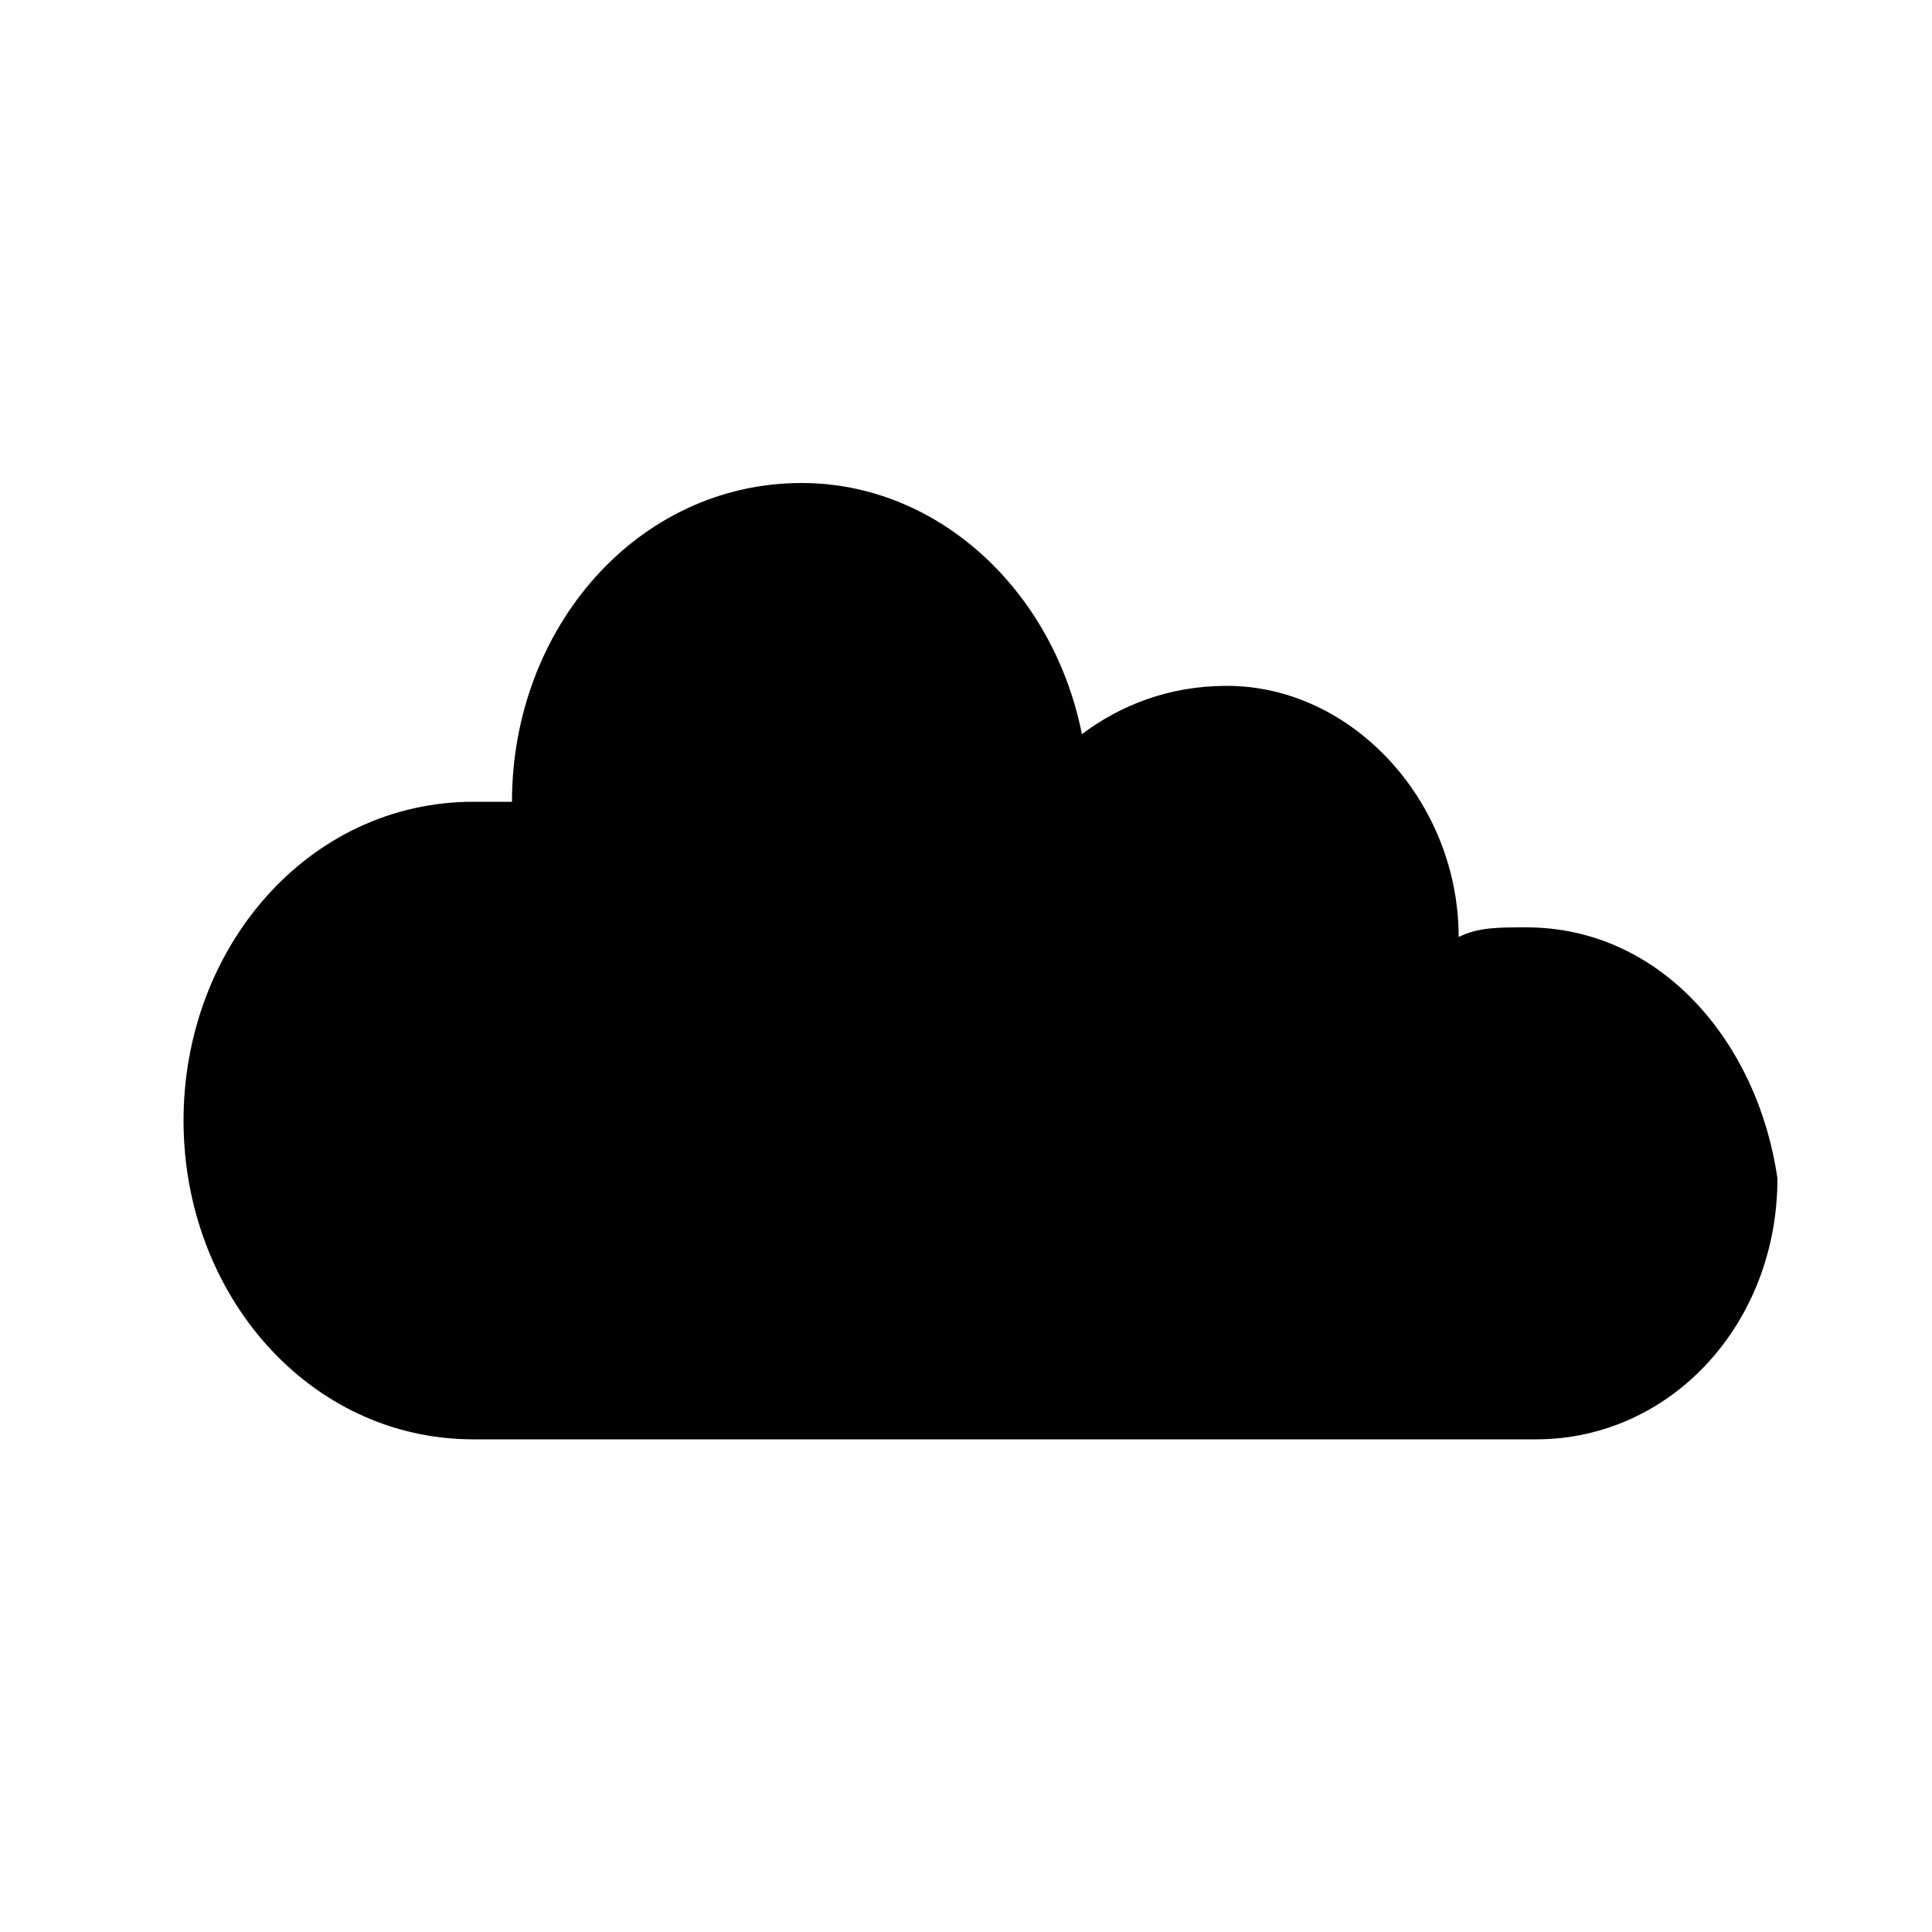
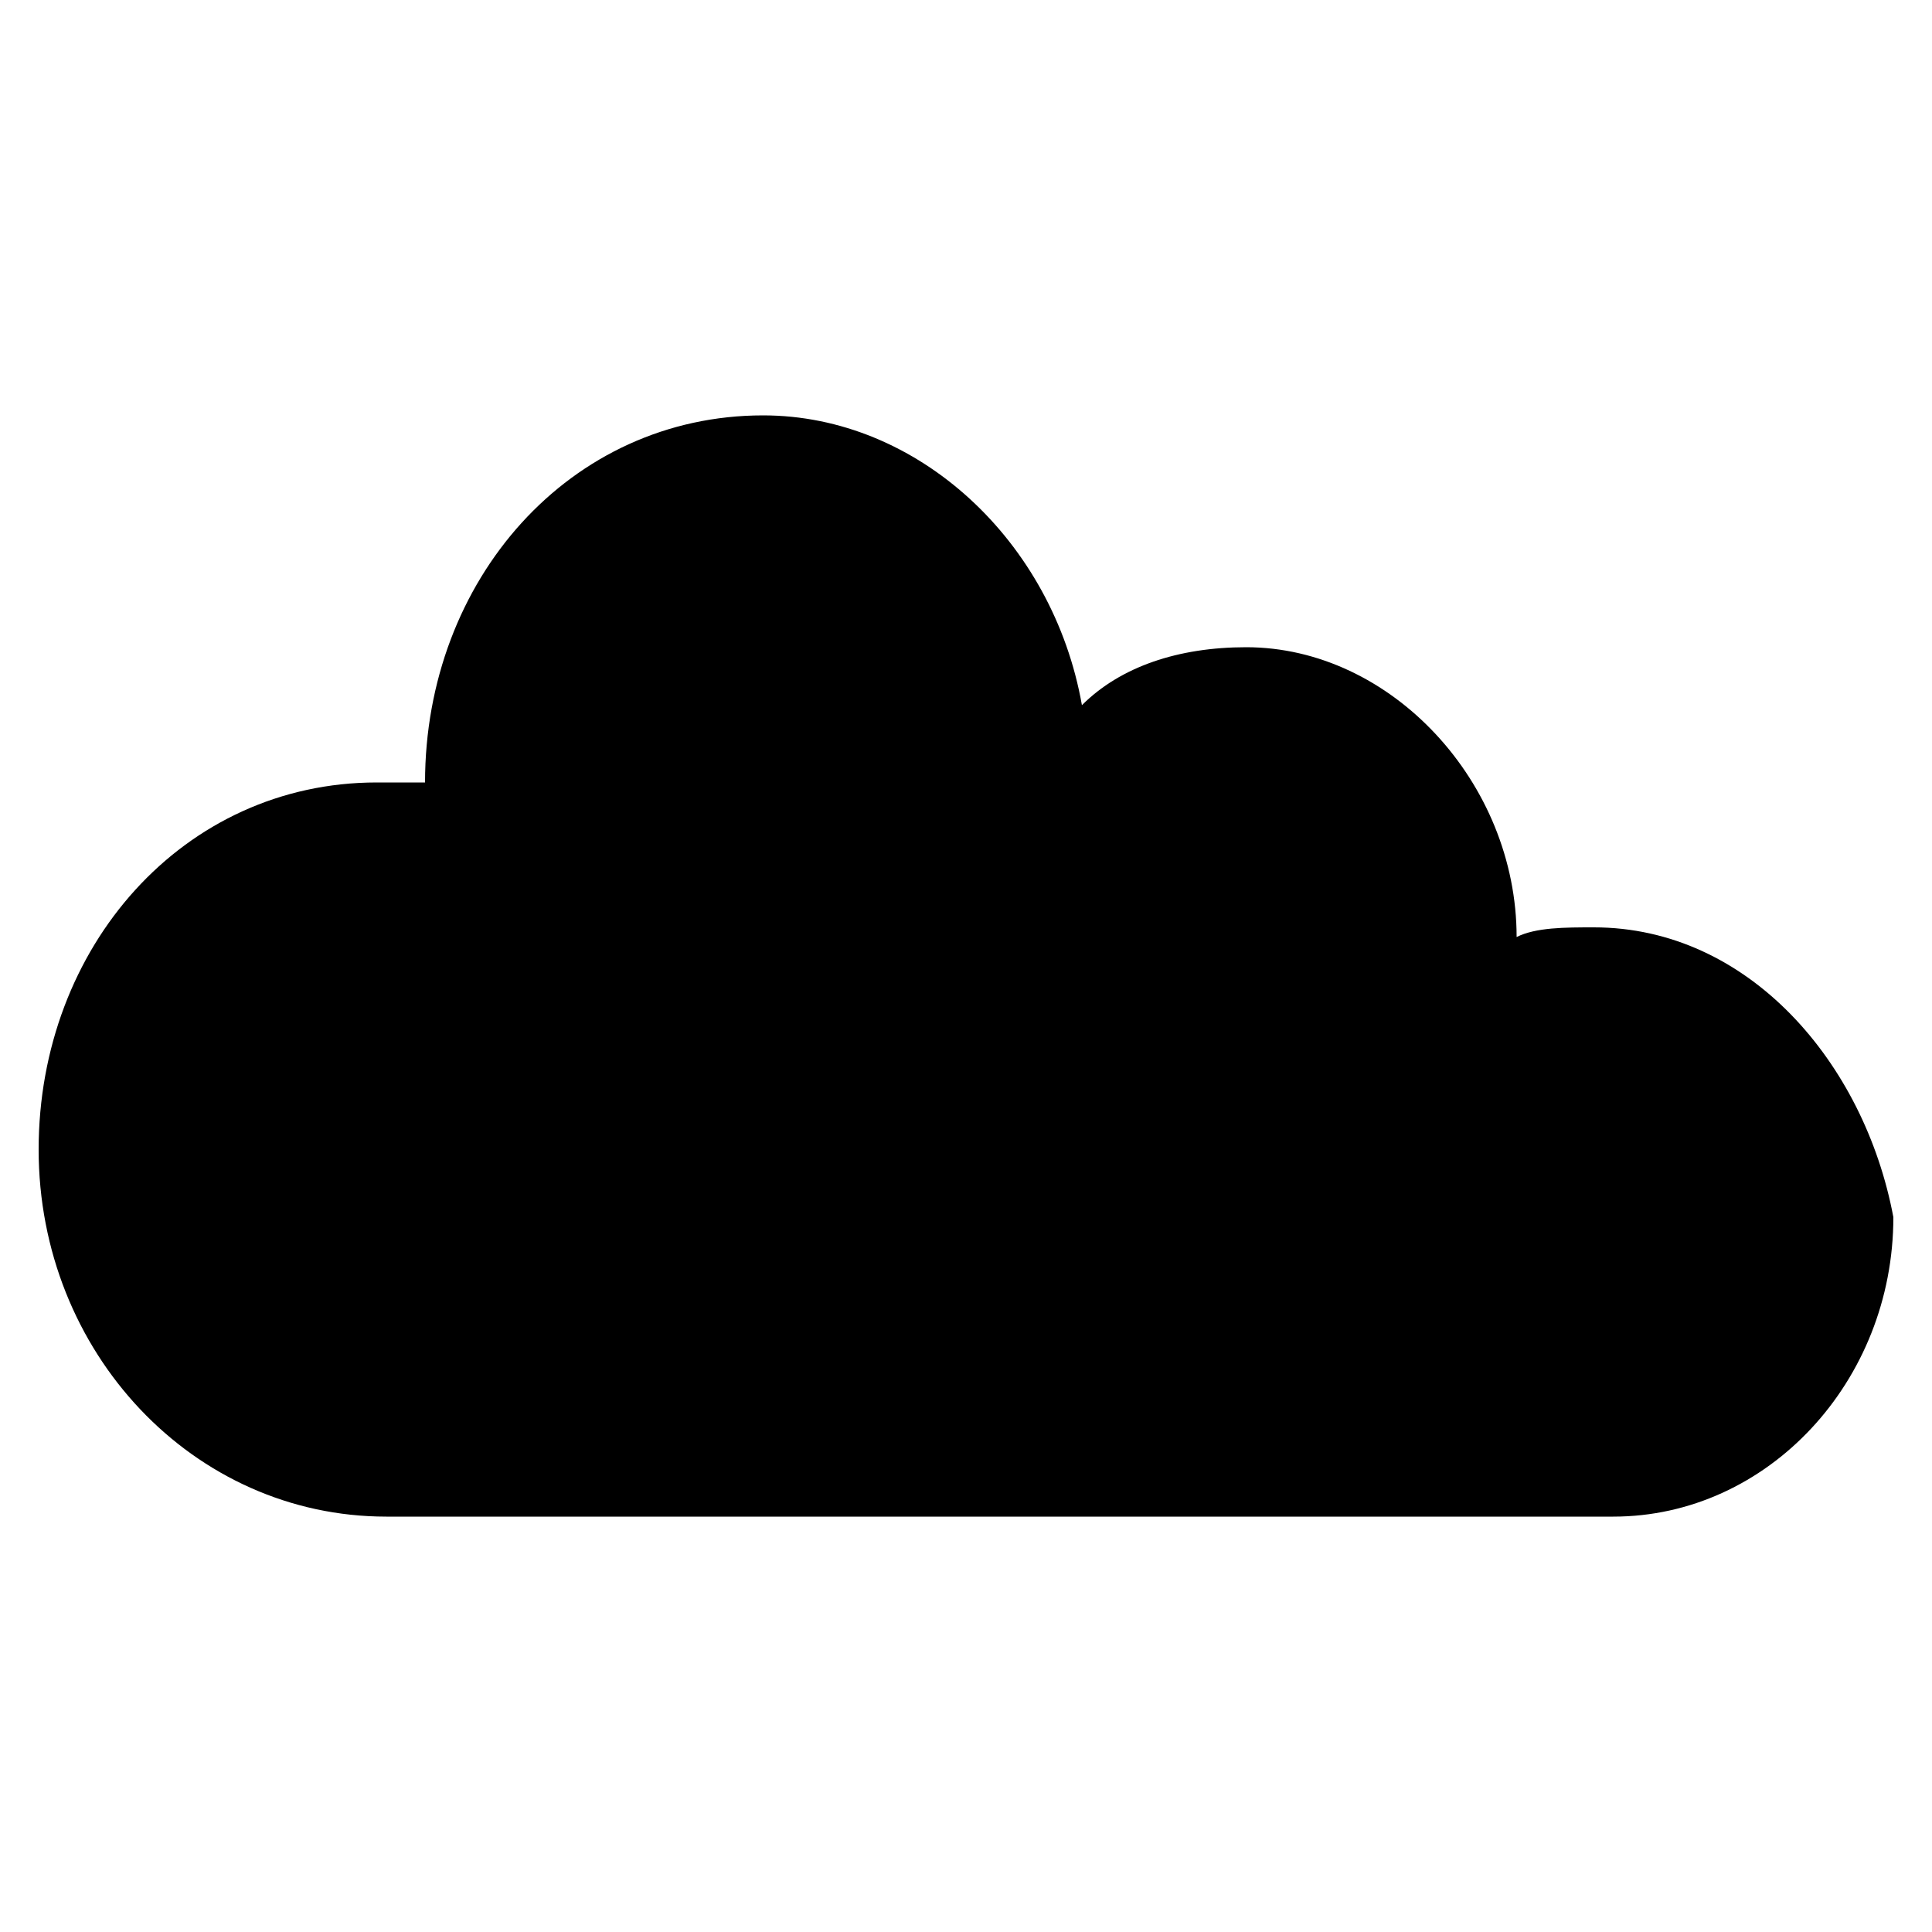
<svg xmlns="http://www.w3.org/2000/svg" version="1.1" id="Layer_1" x="0px" y="0px" viewBox="0 0 20 20" enable-background="new 0 0 20 20" xml:space="preserve">
  <g id="cloud">
    <g>
-       <path d="M15.8,9.6c-0.3,0-0.5,0-0.7,0.1c0-1.4-1.1-2.6-2.4-2.6c-0.6,0-1.1,0.2-1.5,0.5C10.9,6.1,9.7,5,8.3,5c-1.7,0-3,1.5-3,3.3    l0,0c-0.1,0-0.3,0-0.4,0c-1.7,0-3,1.5-3,3.3s1.3,3.3,3,3.3h11c1.4,0,2.5-1.2,2.5-2.7C18.2,10.8,17.2,9.6,15.8,9.6z" />
+       <path d="M16.5,9.6c-0.3,0-0.6,0-0.8,0.1c0-1.6-1.3-3-2.8-3c-0.7,0-1.3,0.2-1.7,0.6c-0.3-1.7-1.7-3-3.3-3c-2,0-3.5,1.7-3.5,3.8l0,0    c-0.1,0-0.3,0-0.5,0c-2,0-3.5,1.7-3.5,3.8S2,15.7,4,15.7h12.7c1.6,0,2.9-1.4,2.9-3.1C19.3,11,18.1,9.6,16.5,9.6z" />
    </g>
  </g>
</svg>
